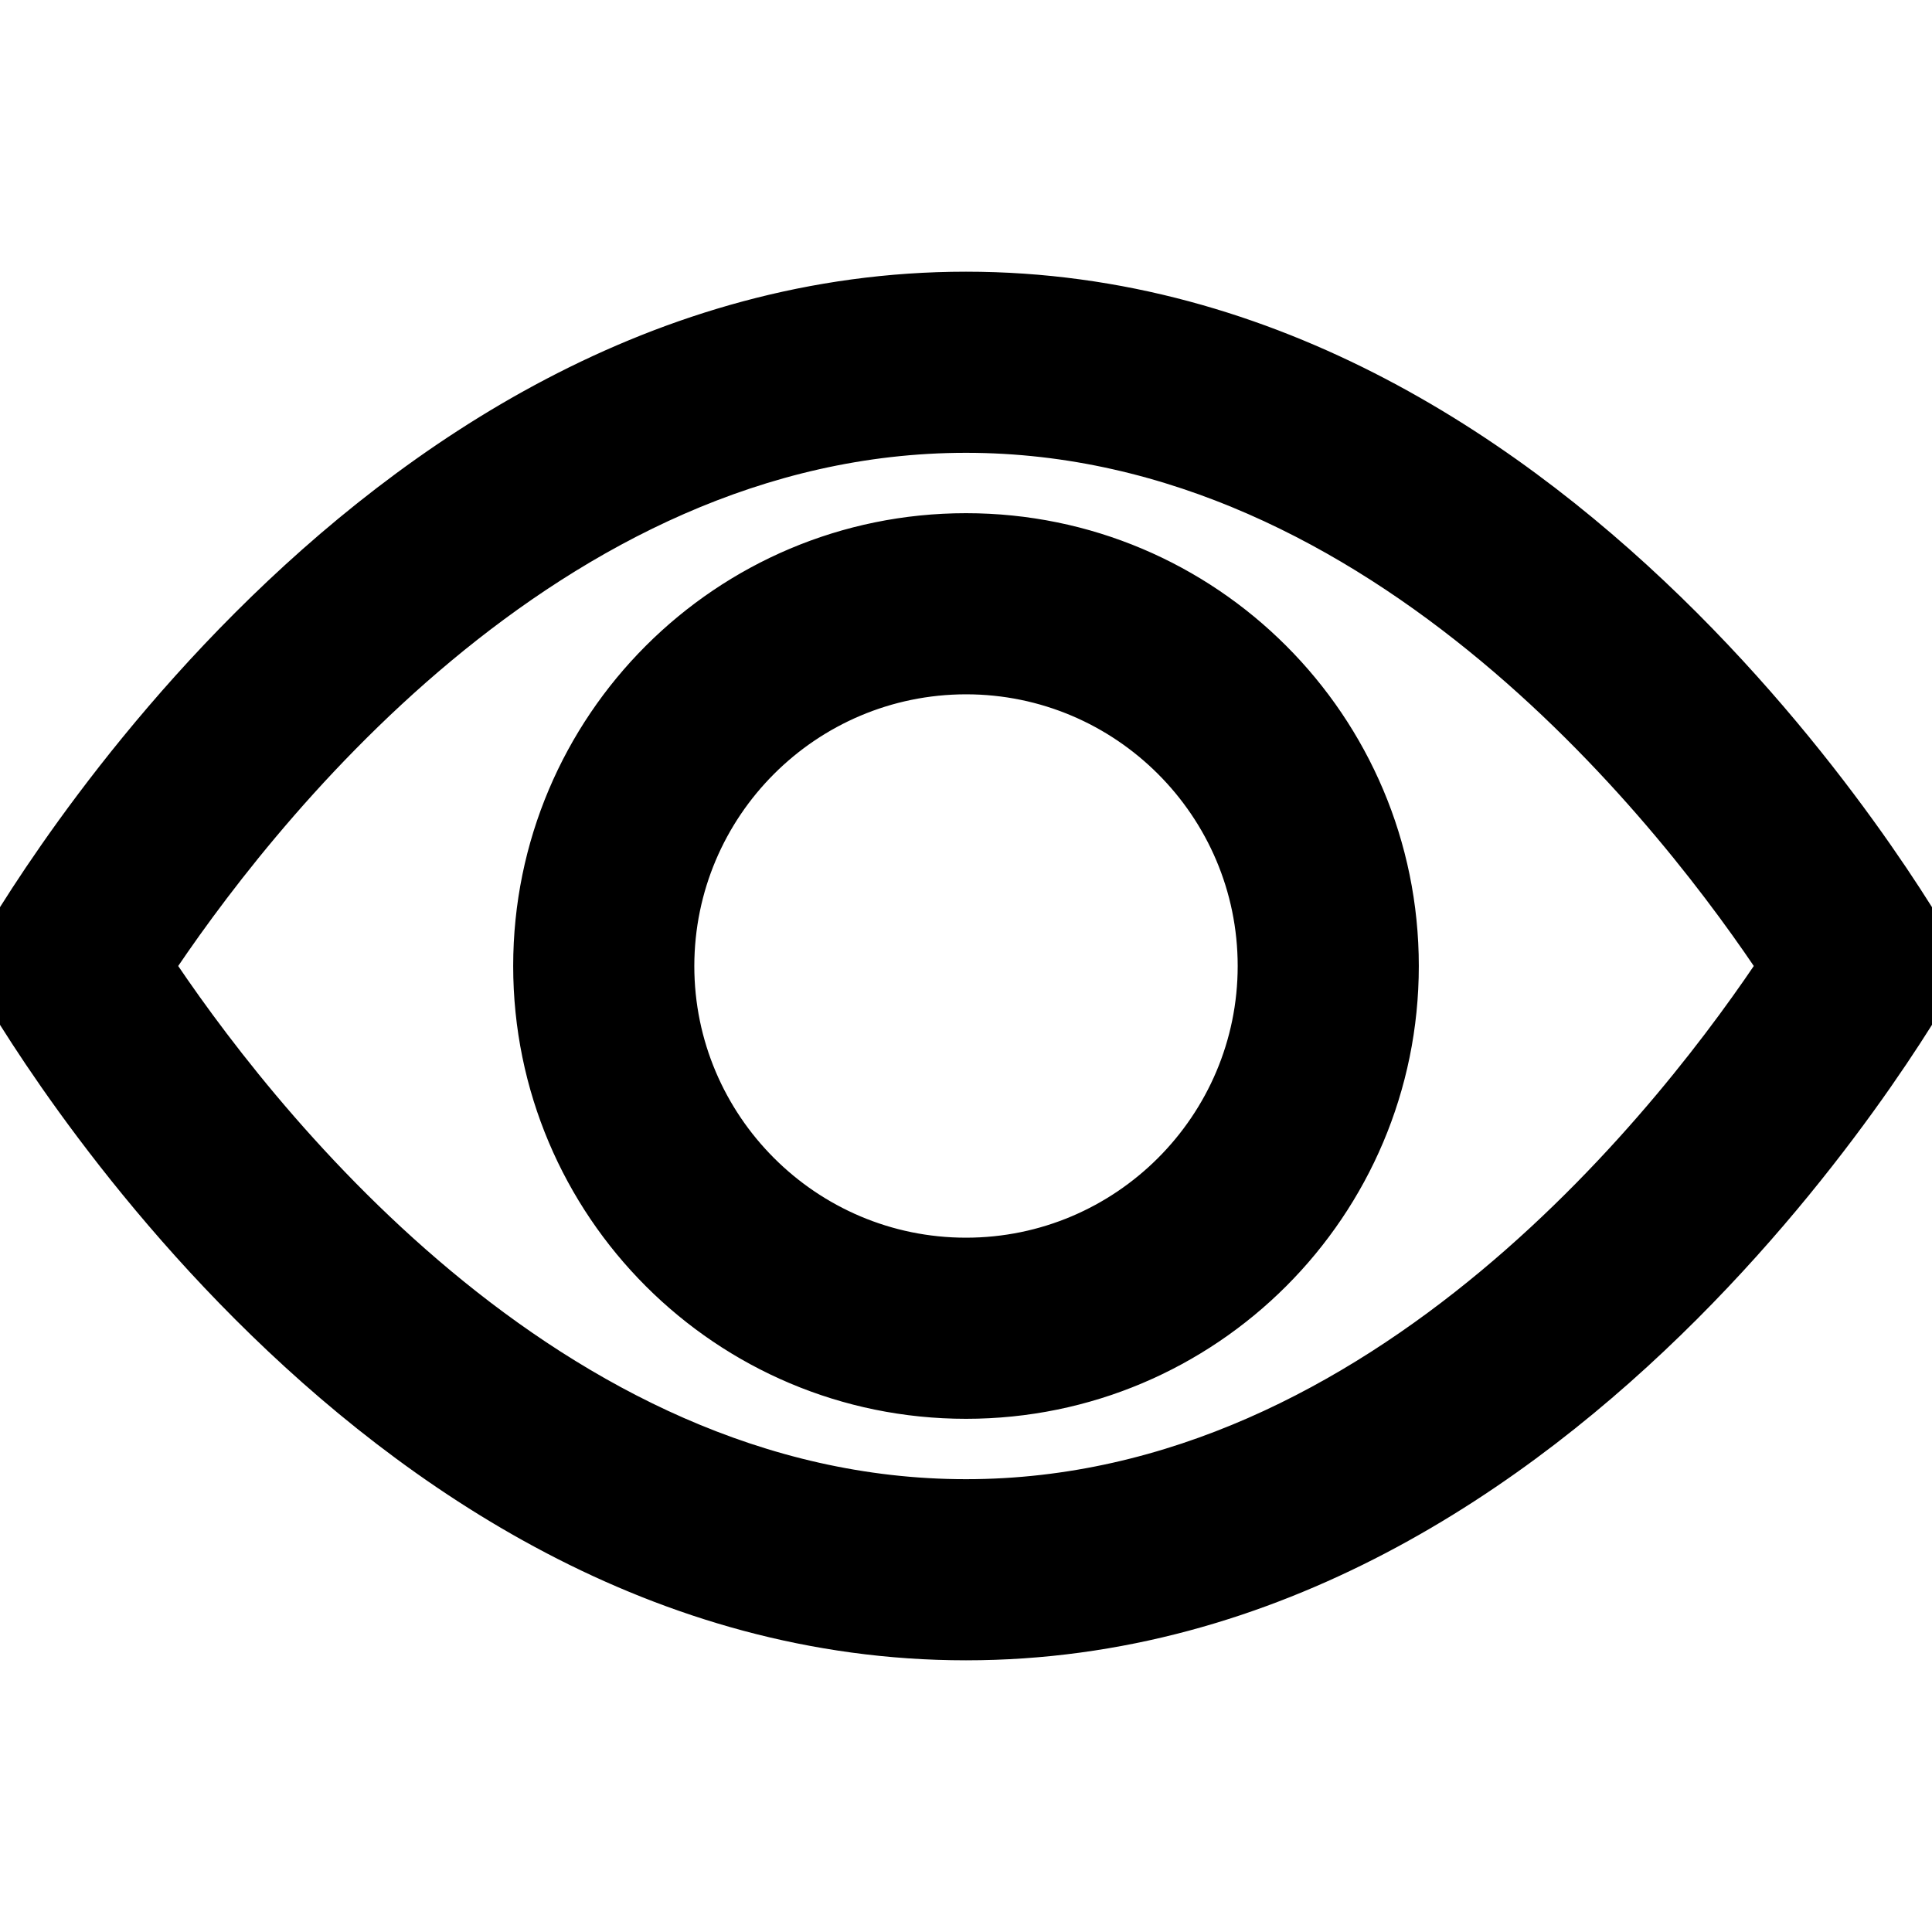
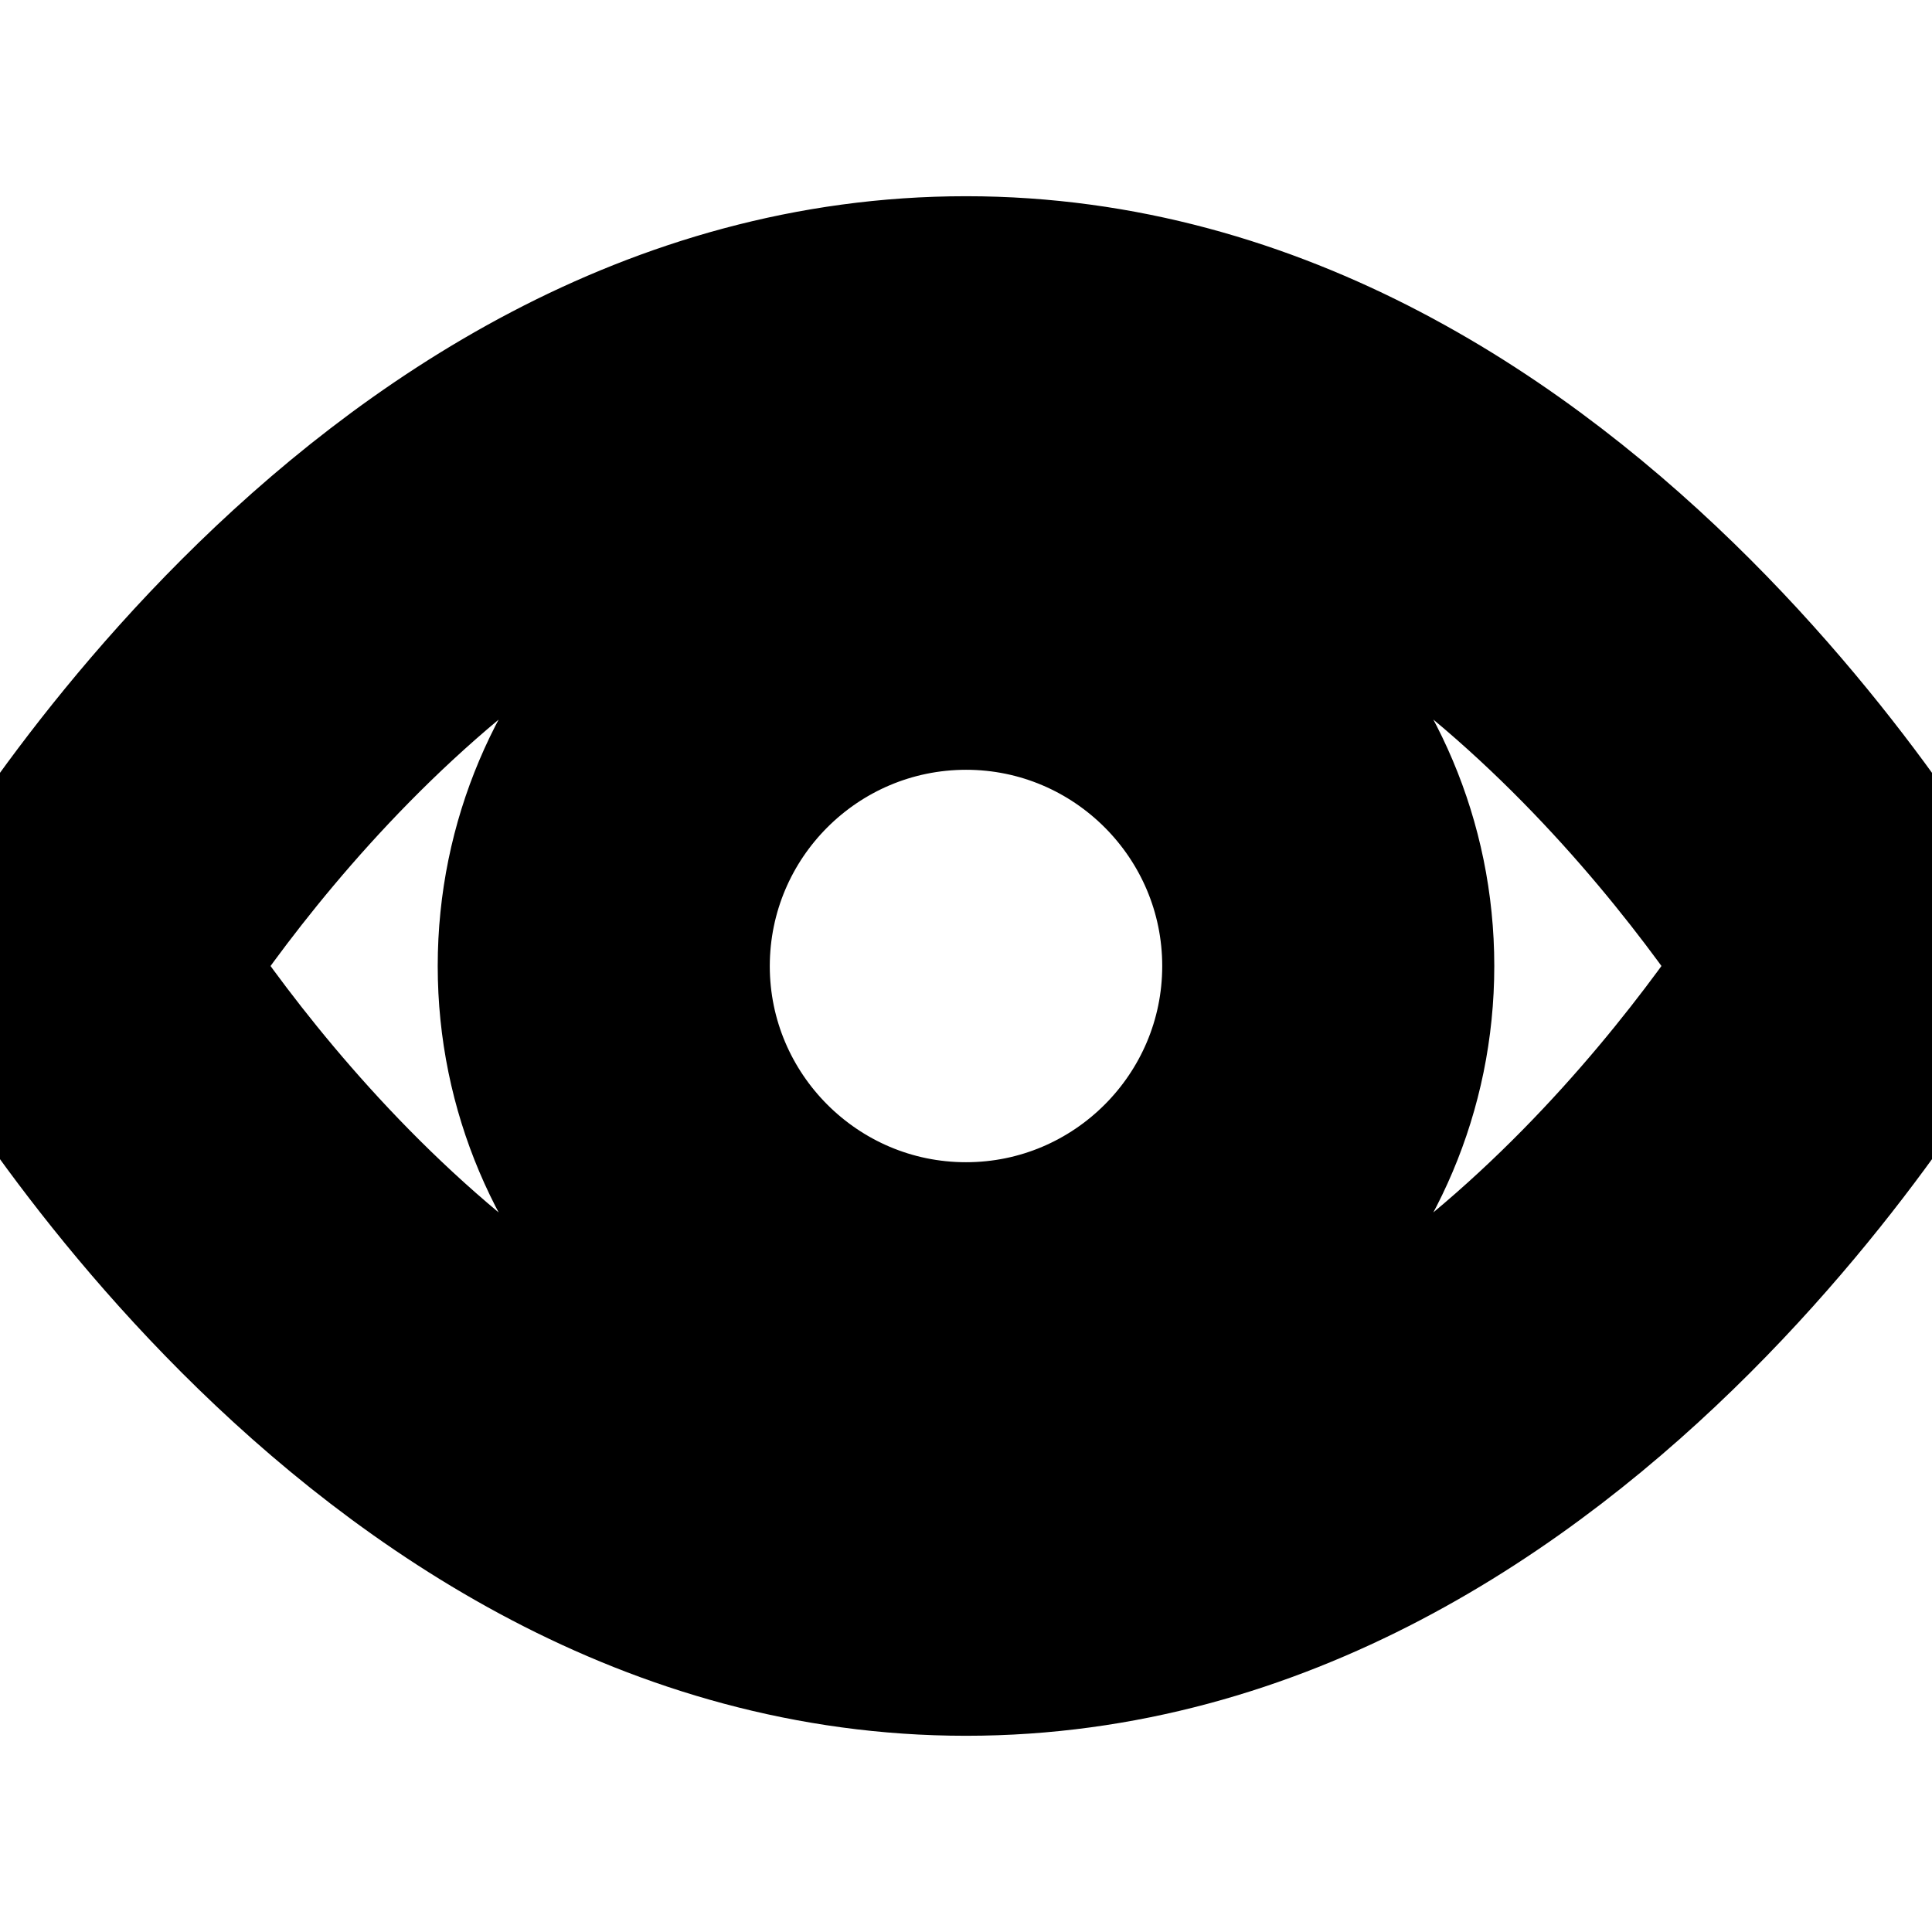
- <svg xmlns="http://www.w3.org/2000/svg" stroke-linejoin="round" stroke-linecap="round" stroke-width="32" stroke="currentColor" viewBox="0 0 1024 1024">
+ <svg xmlns="http://www.w3.org/2000/svg" stroke-linejoin="round" stroke-linecap="round" stroke-width="112" stroke="currentColor" viewBox="0 0 1024 1024">
  <path fill="currentColor" d="M512 160c320 0 512 352 512 352S832 864 512 864 0 512 0 512s192-352 512-352m0 64c-225.28 0-384.128 208.064-436.8 288 52.608 79.872 211.456 288 436.8 288 225.28 0 384.128-208.064 436.8-288-52.608-79.872-211.456-288-436.8-288m0 64a224 224 0 1 1 0 448 224 224 0 0 1 0-448m0 64a160.19 160.19 0 0 0-160 160c0 88.192 71.744 160 160 160s160-71.808 160-160-71.744-160-160-160" />
</svg>
